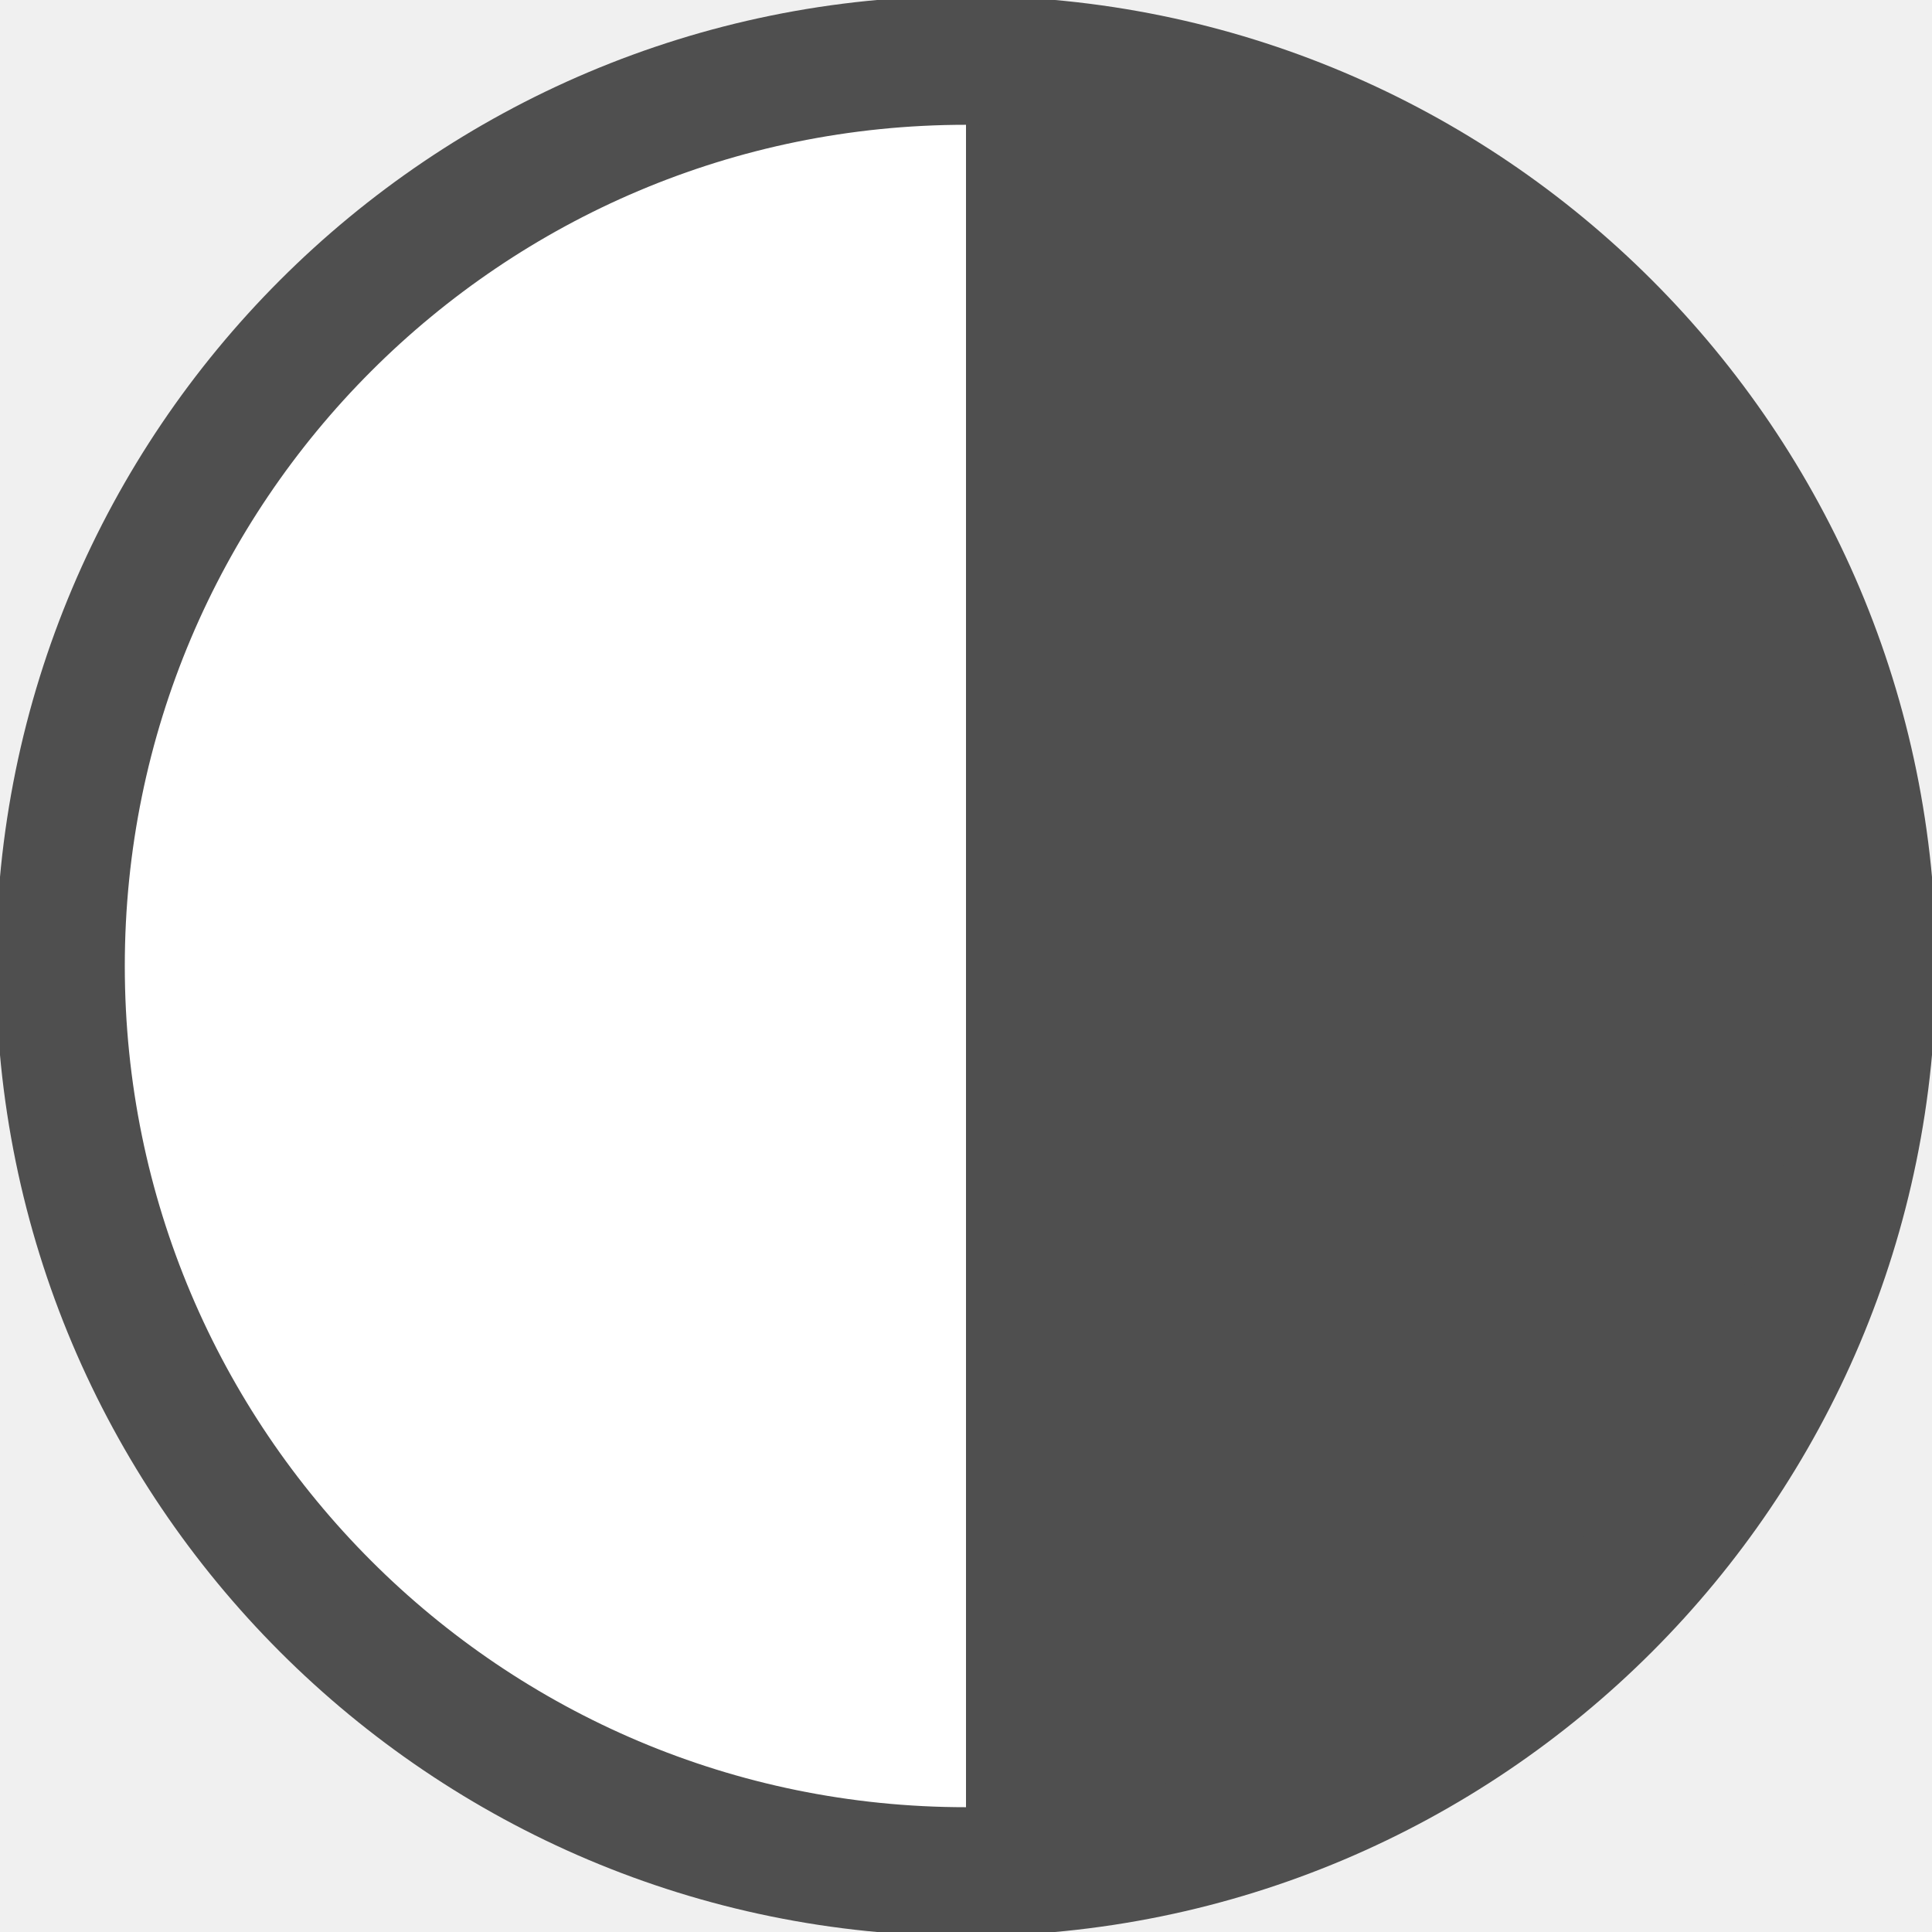
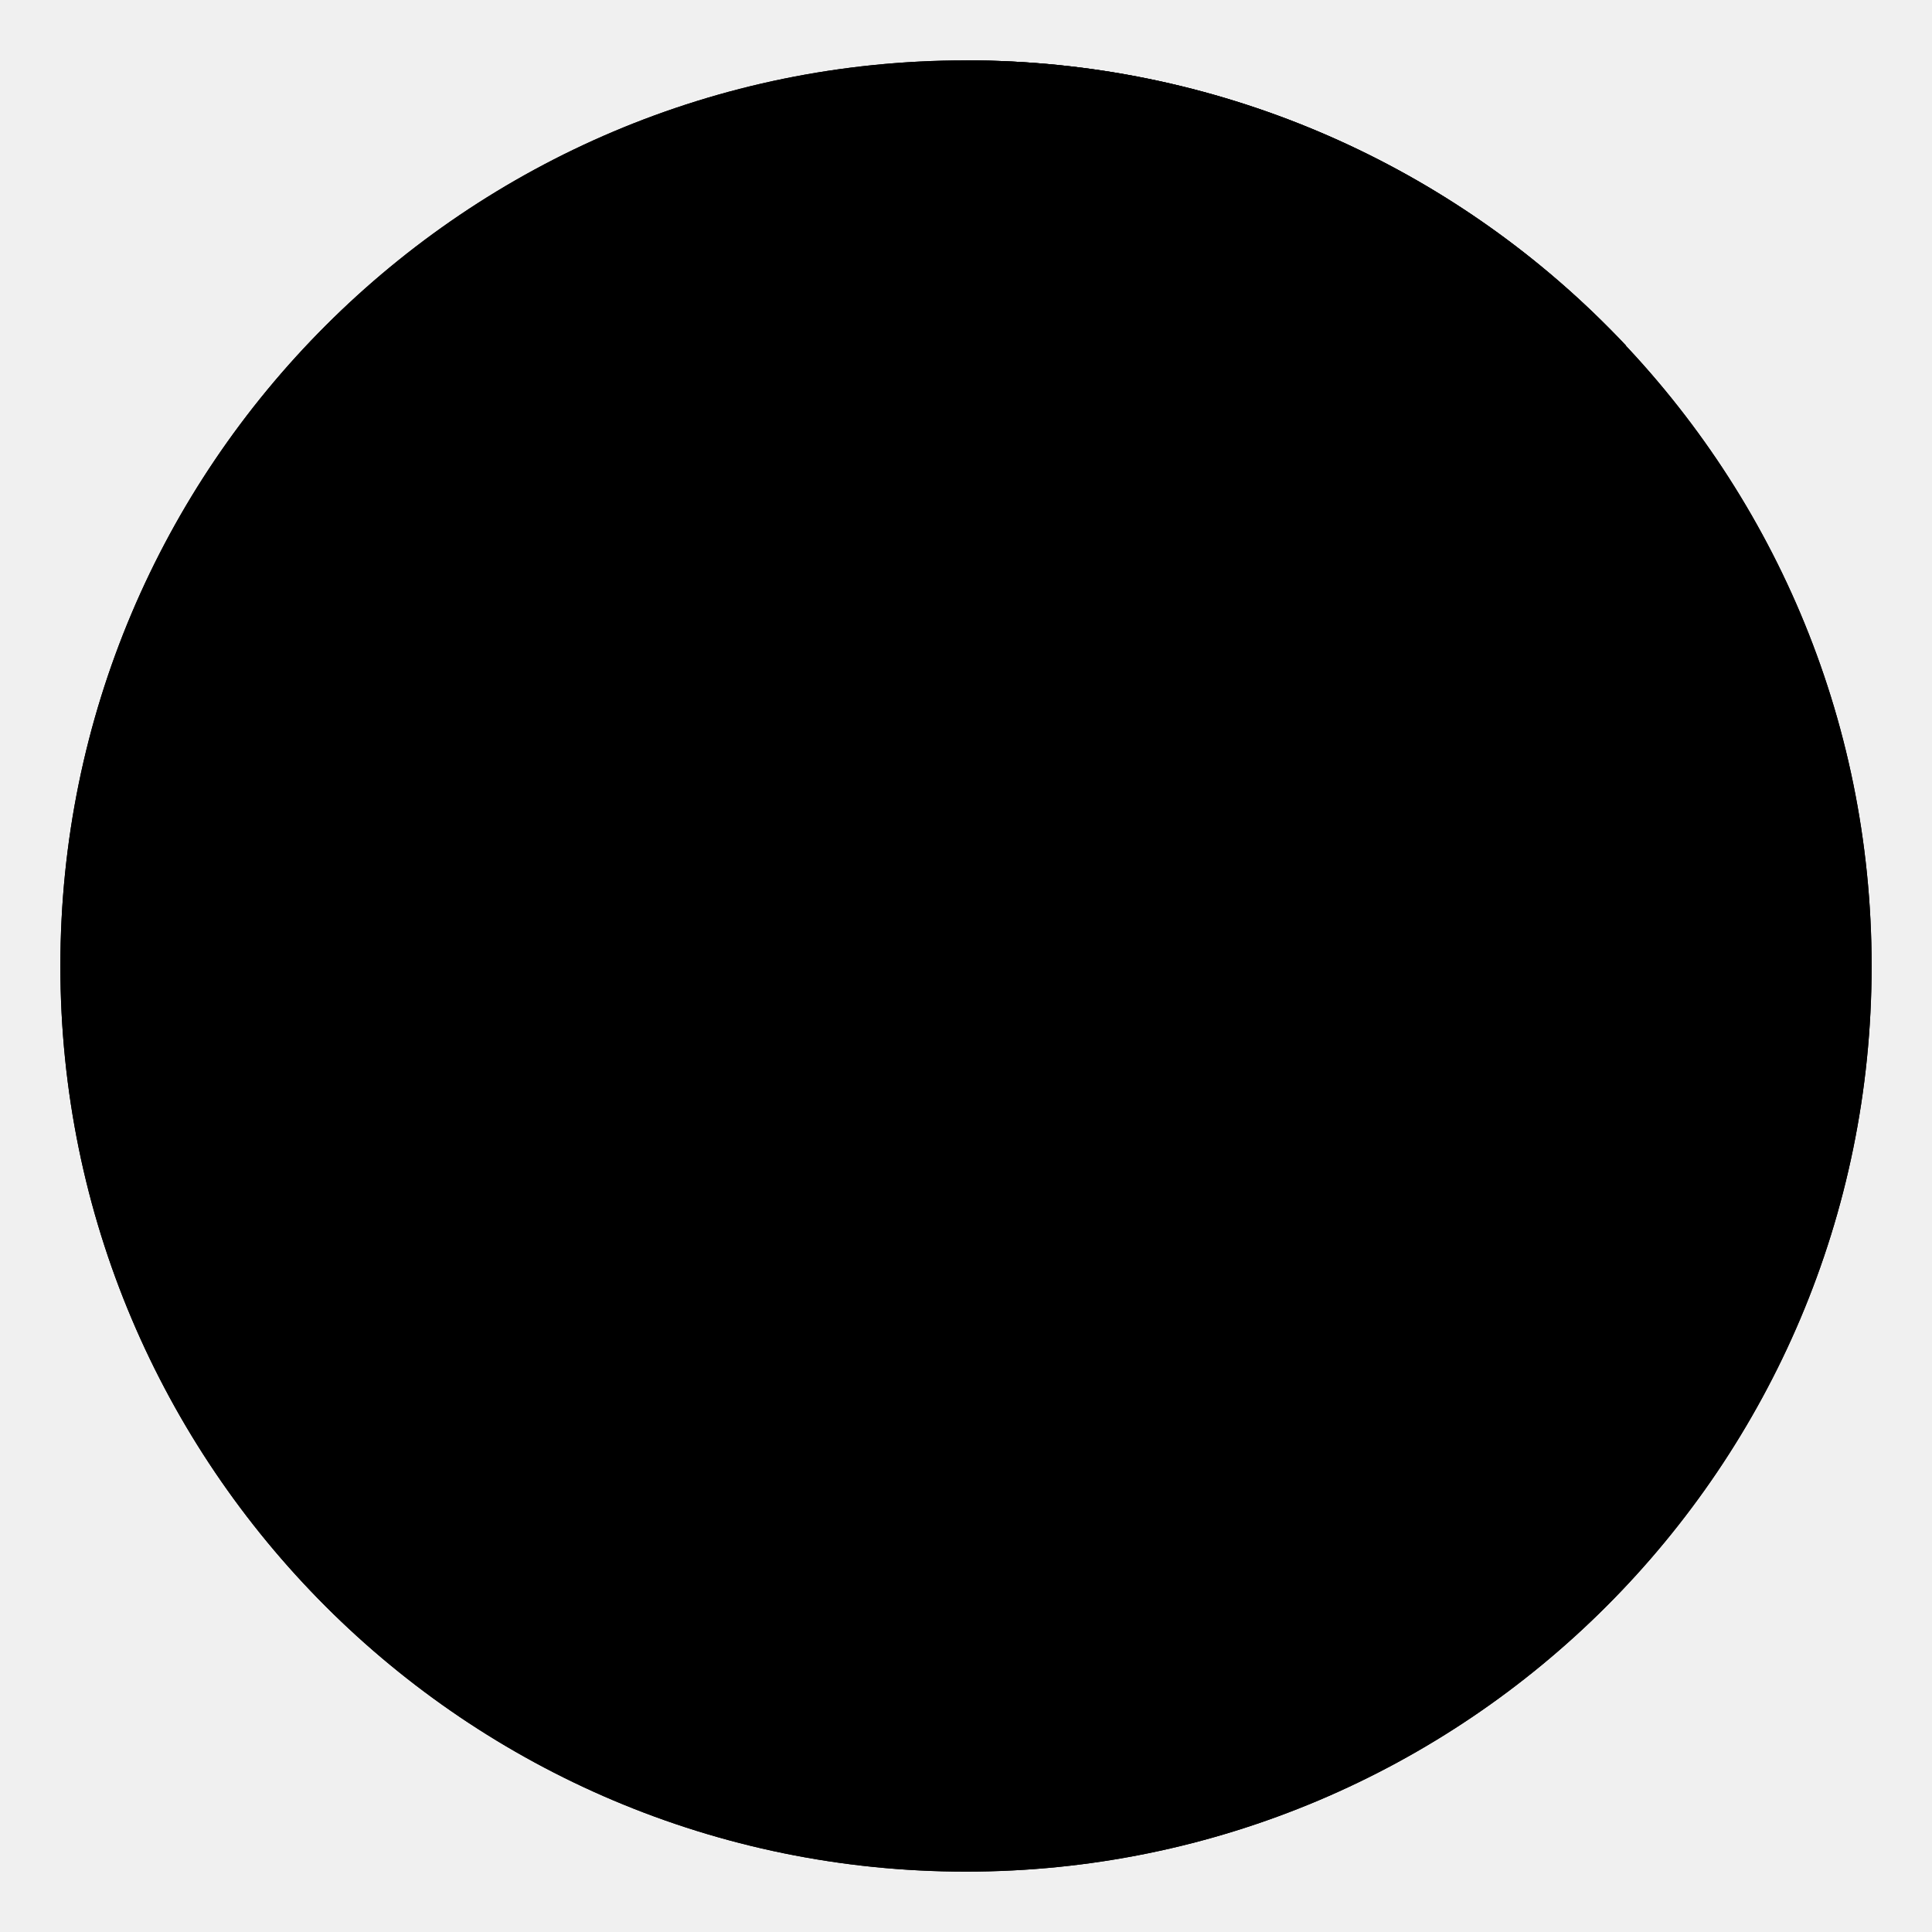
<svg xmlns="http://www.w3.org/2000/svg" version="1.1" width="16" height="16" id="svg4183">
  <defs id="defs3" />
-   <g id="g4877" transform="translate(8,8)">
-     <path d="M -7.5,0 A 7.5,7.5 0 0 0 0,7.5 7.5,7.5 0 0 0 7.5,0 7.5,7.5 0 0 0 0,-7.5 7.5,7.5 0 0 0 -7.5,0 z" id="clock-face" style="color:#000000;fill:#ffffff;fill-opacity:1;stroke:none;stroke-width:1.067;marker:none;visibility:visible;display:inline;overflow:visible;enable-background:accumulate" />
-     <g id="g4881" transform="scale(7.5,7.5)">
-       <path d="M 0,1 A 1,1 0 0 0 1,0 1,1 0 0 0 0,-1 l 0,1 0,1" id="clock-fill" style="color:#000000;fill:#4f4f4f;fill-opacity:1;fill-rule:nonzero;stroke:none;stroke-width:1;marker:none;visibility:visible;display:inline;overflow:visible;enable-background:accumulate" />
+   <g transform="translate(8,8)" id="g4877">
+     <path d="M -7.5,0 A 7.5,7.5 0 0 0 0,7.5 7.5,7.5 0 0 0 7.5,0 7.5,7.5 0 0 0 0,-7.5 7.5,7.5 0 0 0 -7.5,0 z" id="clock-face" />
+     <g transform="scale(7.5,7.5)" id="g4881">
+       <path d="m 0,-1 a 1,1 0 0 1 0.729,0.315 L 0,0 z" id="clock-fill" />
    </g>
-     <path style="color:#000000;fill:none;stroke:#4f4f4f;stroke-width:1.067;stroke-opacity:1;marker:none;visibility:visible;display:inline;overflow:visible;enable-background:accumulate" id="clock-edge" d="M -7.5,0 A 7.5,7.5 0 0 0 0,7.5 7.5,7.5 0 0 0 7.5,0 7.5,7.5 0 0 0 0,-7.5 7.5,7.5 0 0 0 -7.5,0 z" />
+     <path d="M -7.5,0 A 7.5,7.5 0 0 0 0,7.5 7.5,7.5 0 0 0 7.5,0 7.5,7.5 0 0 0 0,-7.5 7.5,7.5 0 0 0 -7.5,0 z" id="clock-edge" />
  </g>
</svg>
